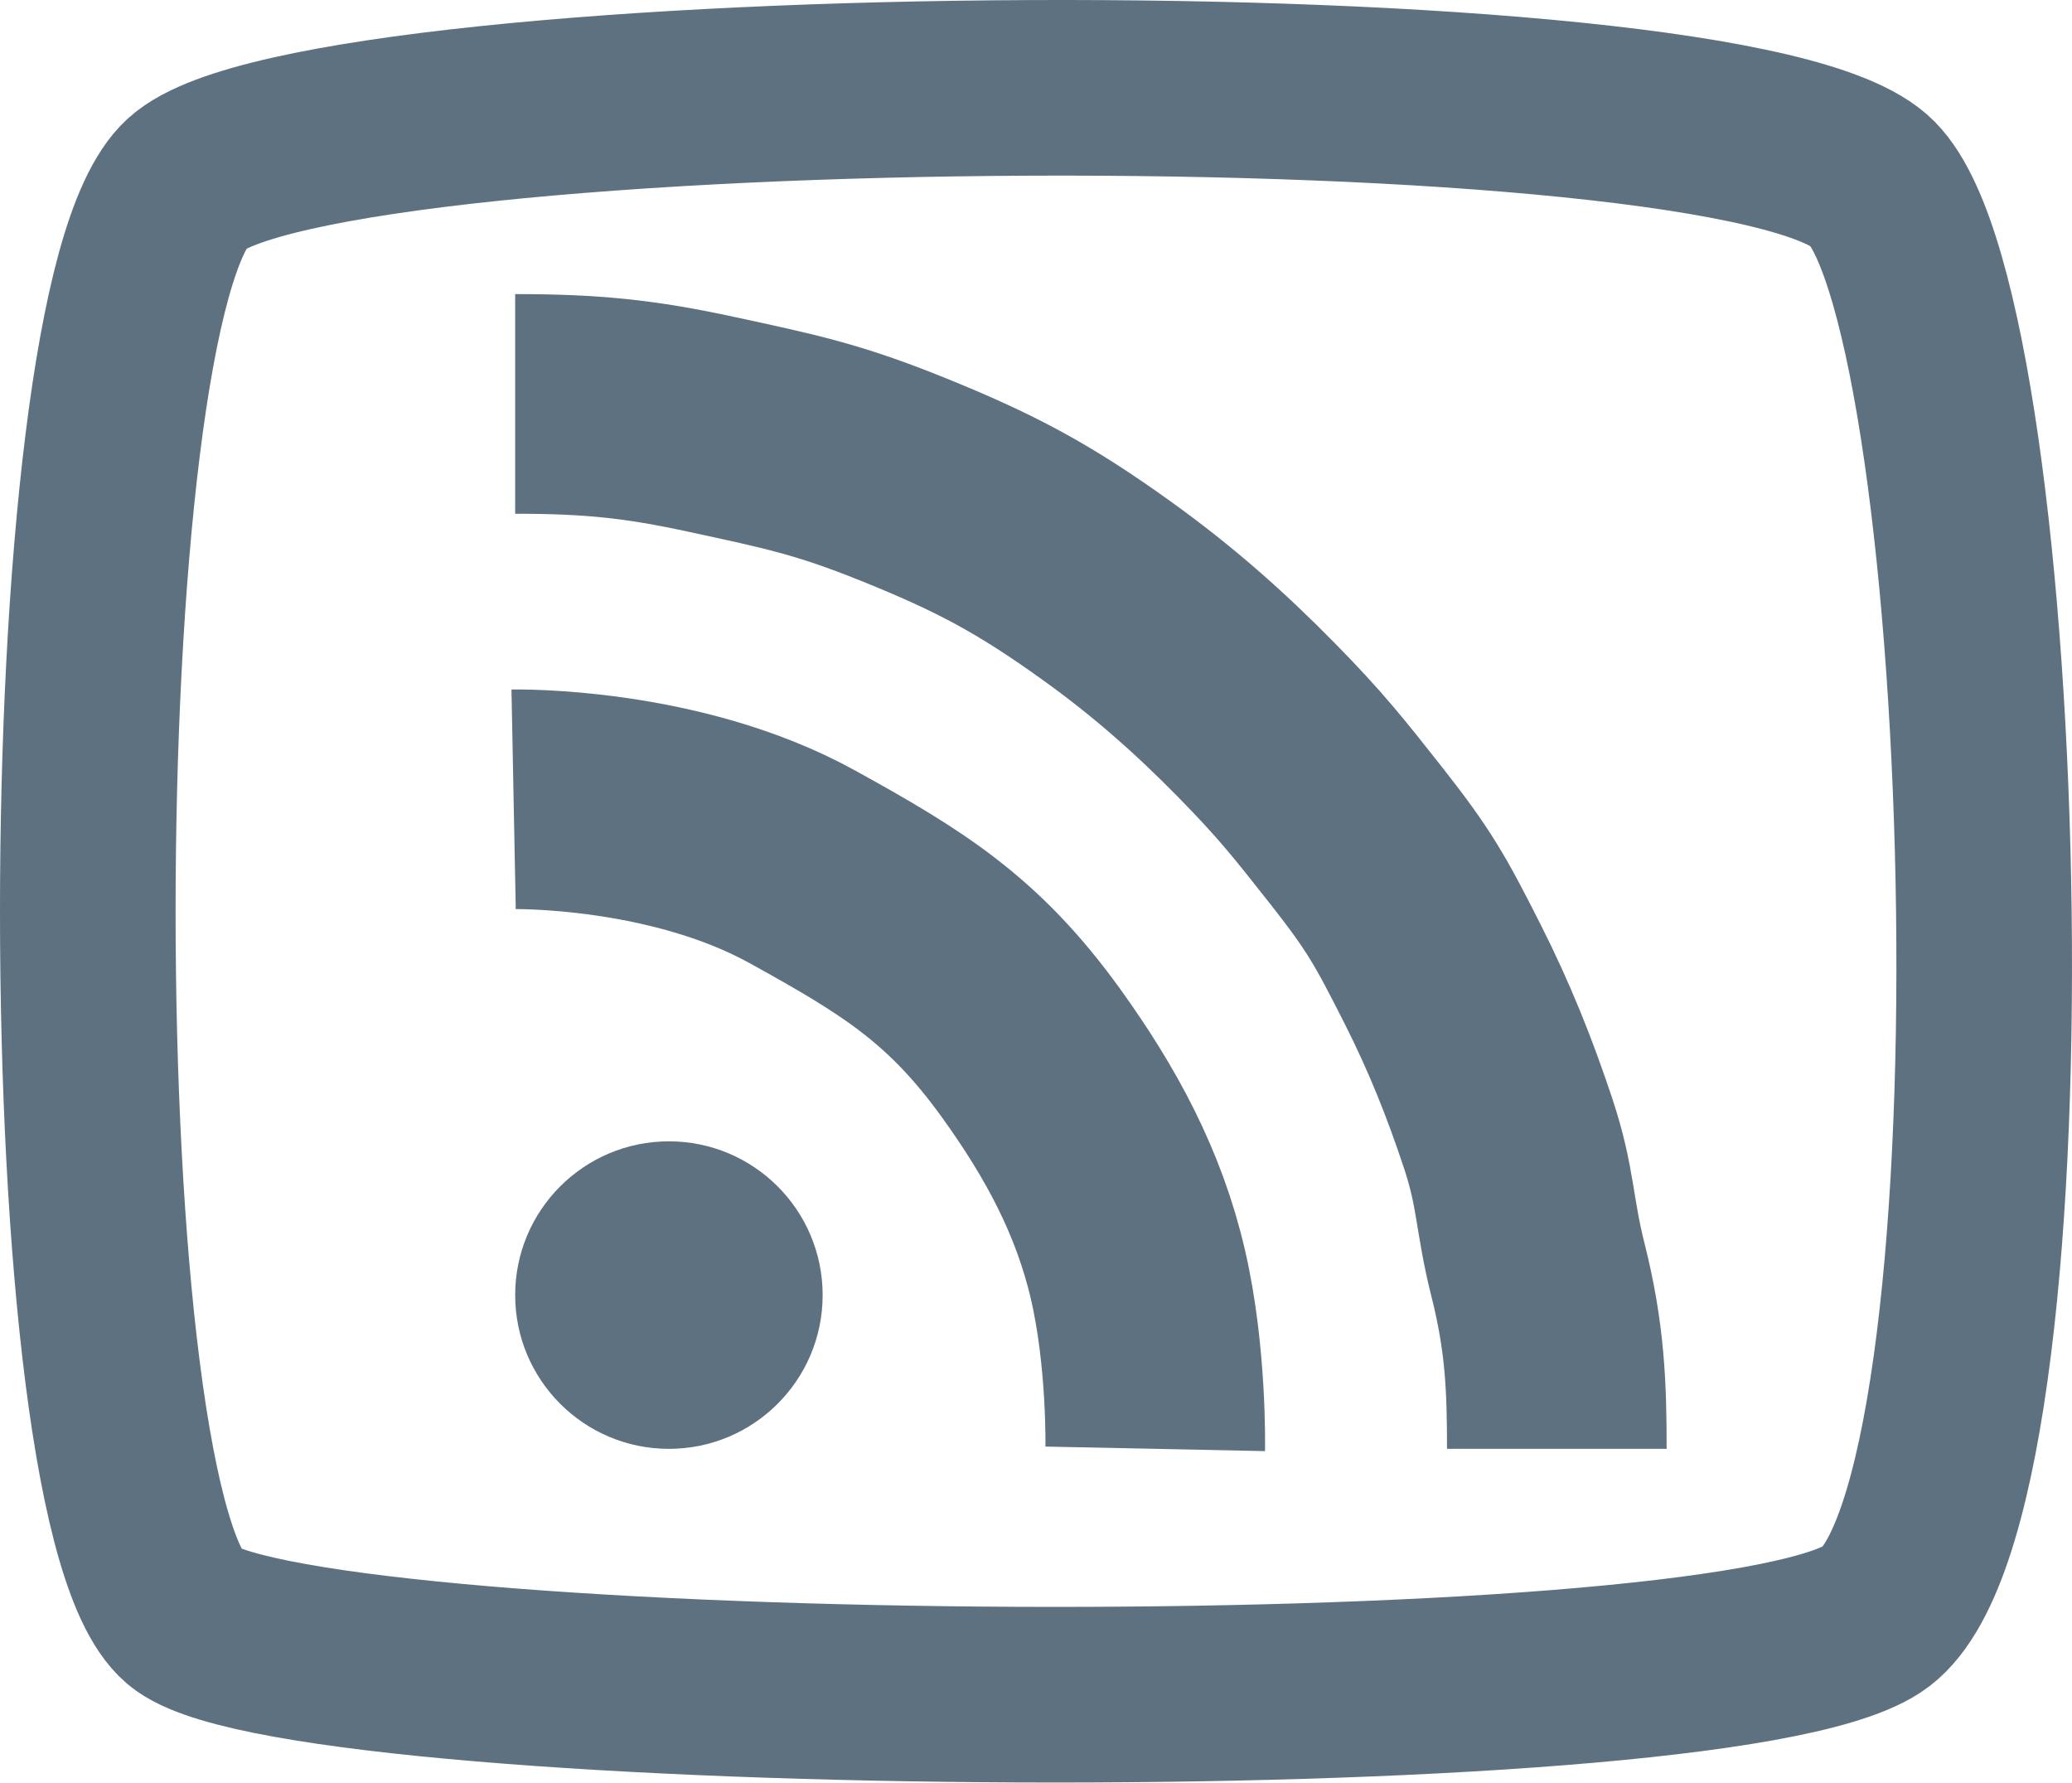
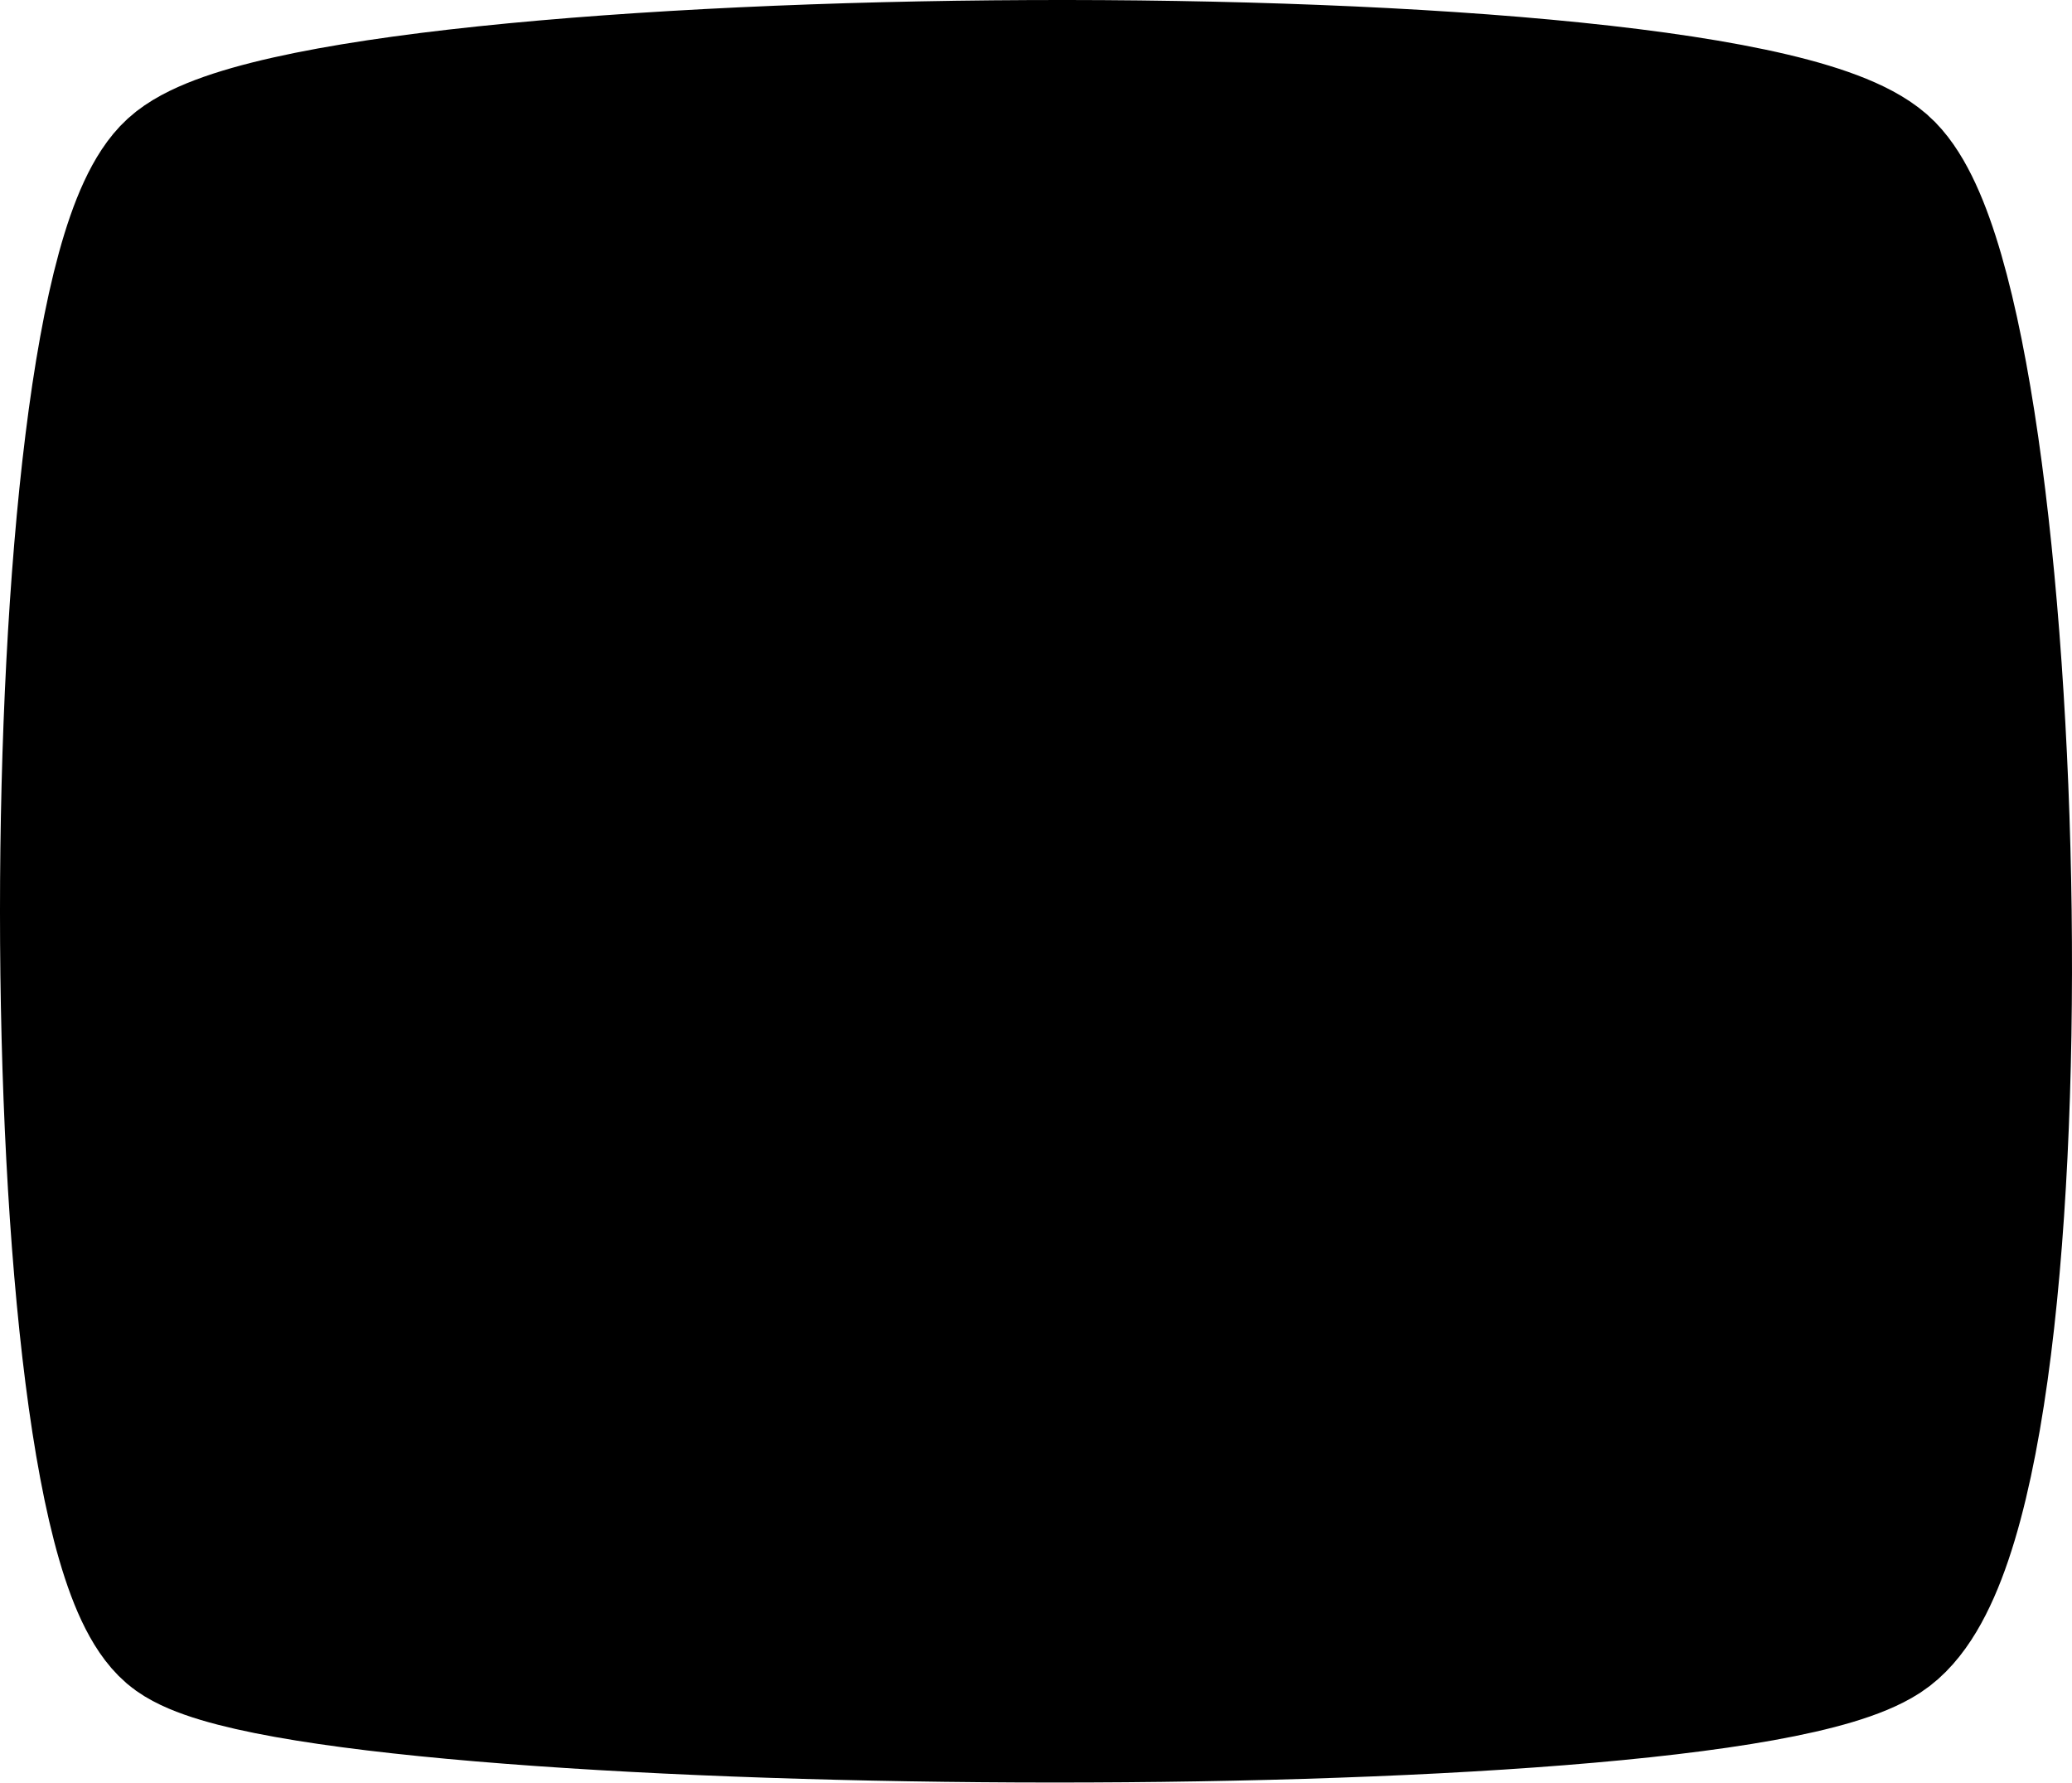
- <svg xmlns="http://www.w3.org/2000/svg" viewBox="0 0 472 406" fill="none">
-   <path d="M42.584 368.79C12.472 347.398 12.472 69.294 42.584 41.79C72.696 14.285 396.403 11.229 426.515 41.79C456.627 72.35 464.155 344.342 426.515 368.79C388.875 393.239 72.696 390.183 42.584 368.79Z" stroke="#5E7181" stroke-width="40" stroke-linecap="round" />
-   <circle cx="152.378" cy="294.979" r="35.021" fill="#5E7181" />
-   <path d="M117 182.054C117 182.054 153.612 181.339 182.754 197.421C205.736 210.103 219.589 218.645 234.928 239.946C246.207 255.61 254.866 271.531 259.228 290.333C263.59 309.136 263.159 330 263.159 330" stroke="#5E7181" stroke-width="50.03" />
-   <path d="M117.357 92C134.868 92 145.785 93.129 162.027 96.646C180.017 100.541 188.554 102.266 205.625 109.153C224.552 116.79 235.502 122.622 252.081 134.525C264.763 143.63 275.457 153.039 286.387 164.186C296.149 174.141 300.273 179.321 308.901 190.273C318.771 202.802 321.353 207.491 328.556 221.721C334.797 234.05 339.437 245.725 343.565 258.171C347.692 270.618 347.143 276.547 350.354 289.261C354.256 304.705 354.643 316.063 354.643 330" stroke="#5E7181" stroke-width="50.03" />
+ <svg xmlns="http://www.w3.org/2000/svg" viewBox="0 0 472 406">
+   <path d="M42.584 368.79C12.472 347.398 12.472 69.294 42.584 41.79C72.696 14.285 396.403 11.229 426.515 41.79C456.627 72.35 464.155 344.342 426.515 368.79C388.875 393.239 72.696 390.183 42.584 368.79Z" stroke="currentColor" stroke-width="40" stroke-linecap="round" />
+   <circle cx="152.378" cy="294.979" r="35.021" />
+   <path d="M117 182.054C117 182.054 153.612 181.339 182.754 197.421C205.736 210.103 219.589 218.645 234.928 239.946C246.207 255.61 254.866 271.531 259.228 290.333C263.59 309.136 263.159 330 263.159 330" stroke="currentColor" stroke-width="50.03" />
+   <path d="M117.357 92C134.868 92 145.785 93.129 162.027 96.646C180.017 100.541 188.554 102.266 205.625 109.153C224.552 116.79 235.502 122.622 252.081 134.525C264.763 143.63 275.457 153.039 286.387 164.186C296.149 174.141 300.273 179.321 308.901 190.273C318.771 202.802 321.353 207.491 328.556 221.721C334.797 234.05 339.437 245.725 343.565 258.171C347.692 270.618 347.143 276.547 350.354 289.261C354.256 304.705 354.643 316.063 354.643 330" stroke="currentColor" stroke-width="50.03" />
</svg>
